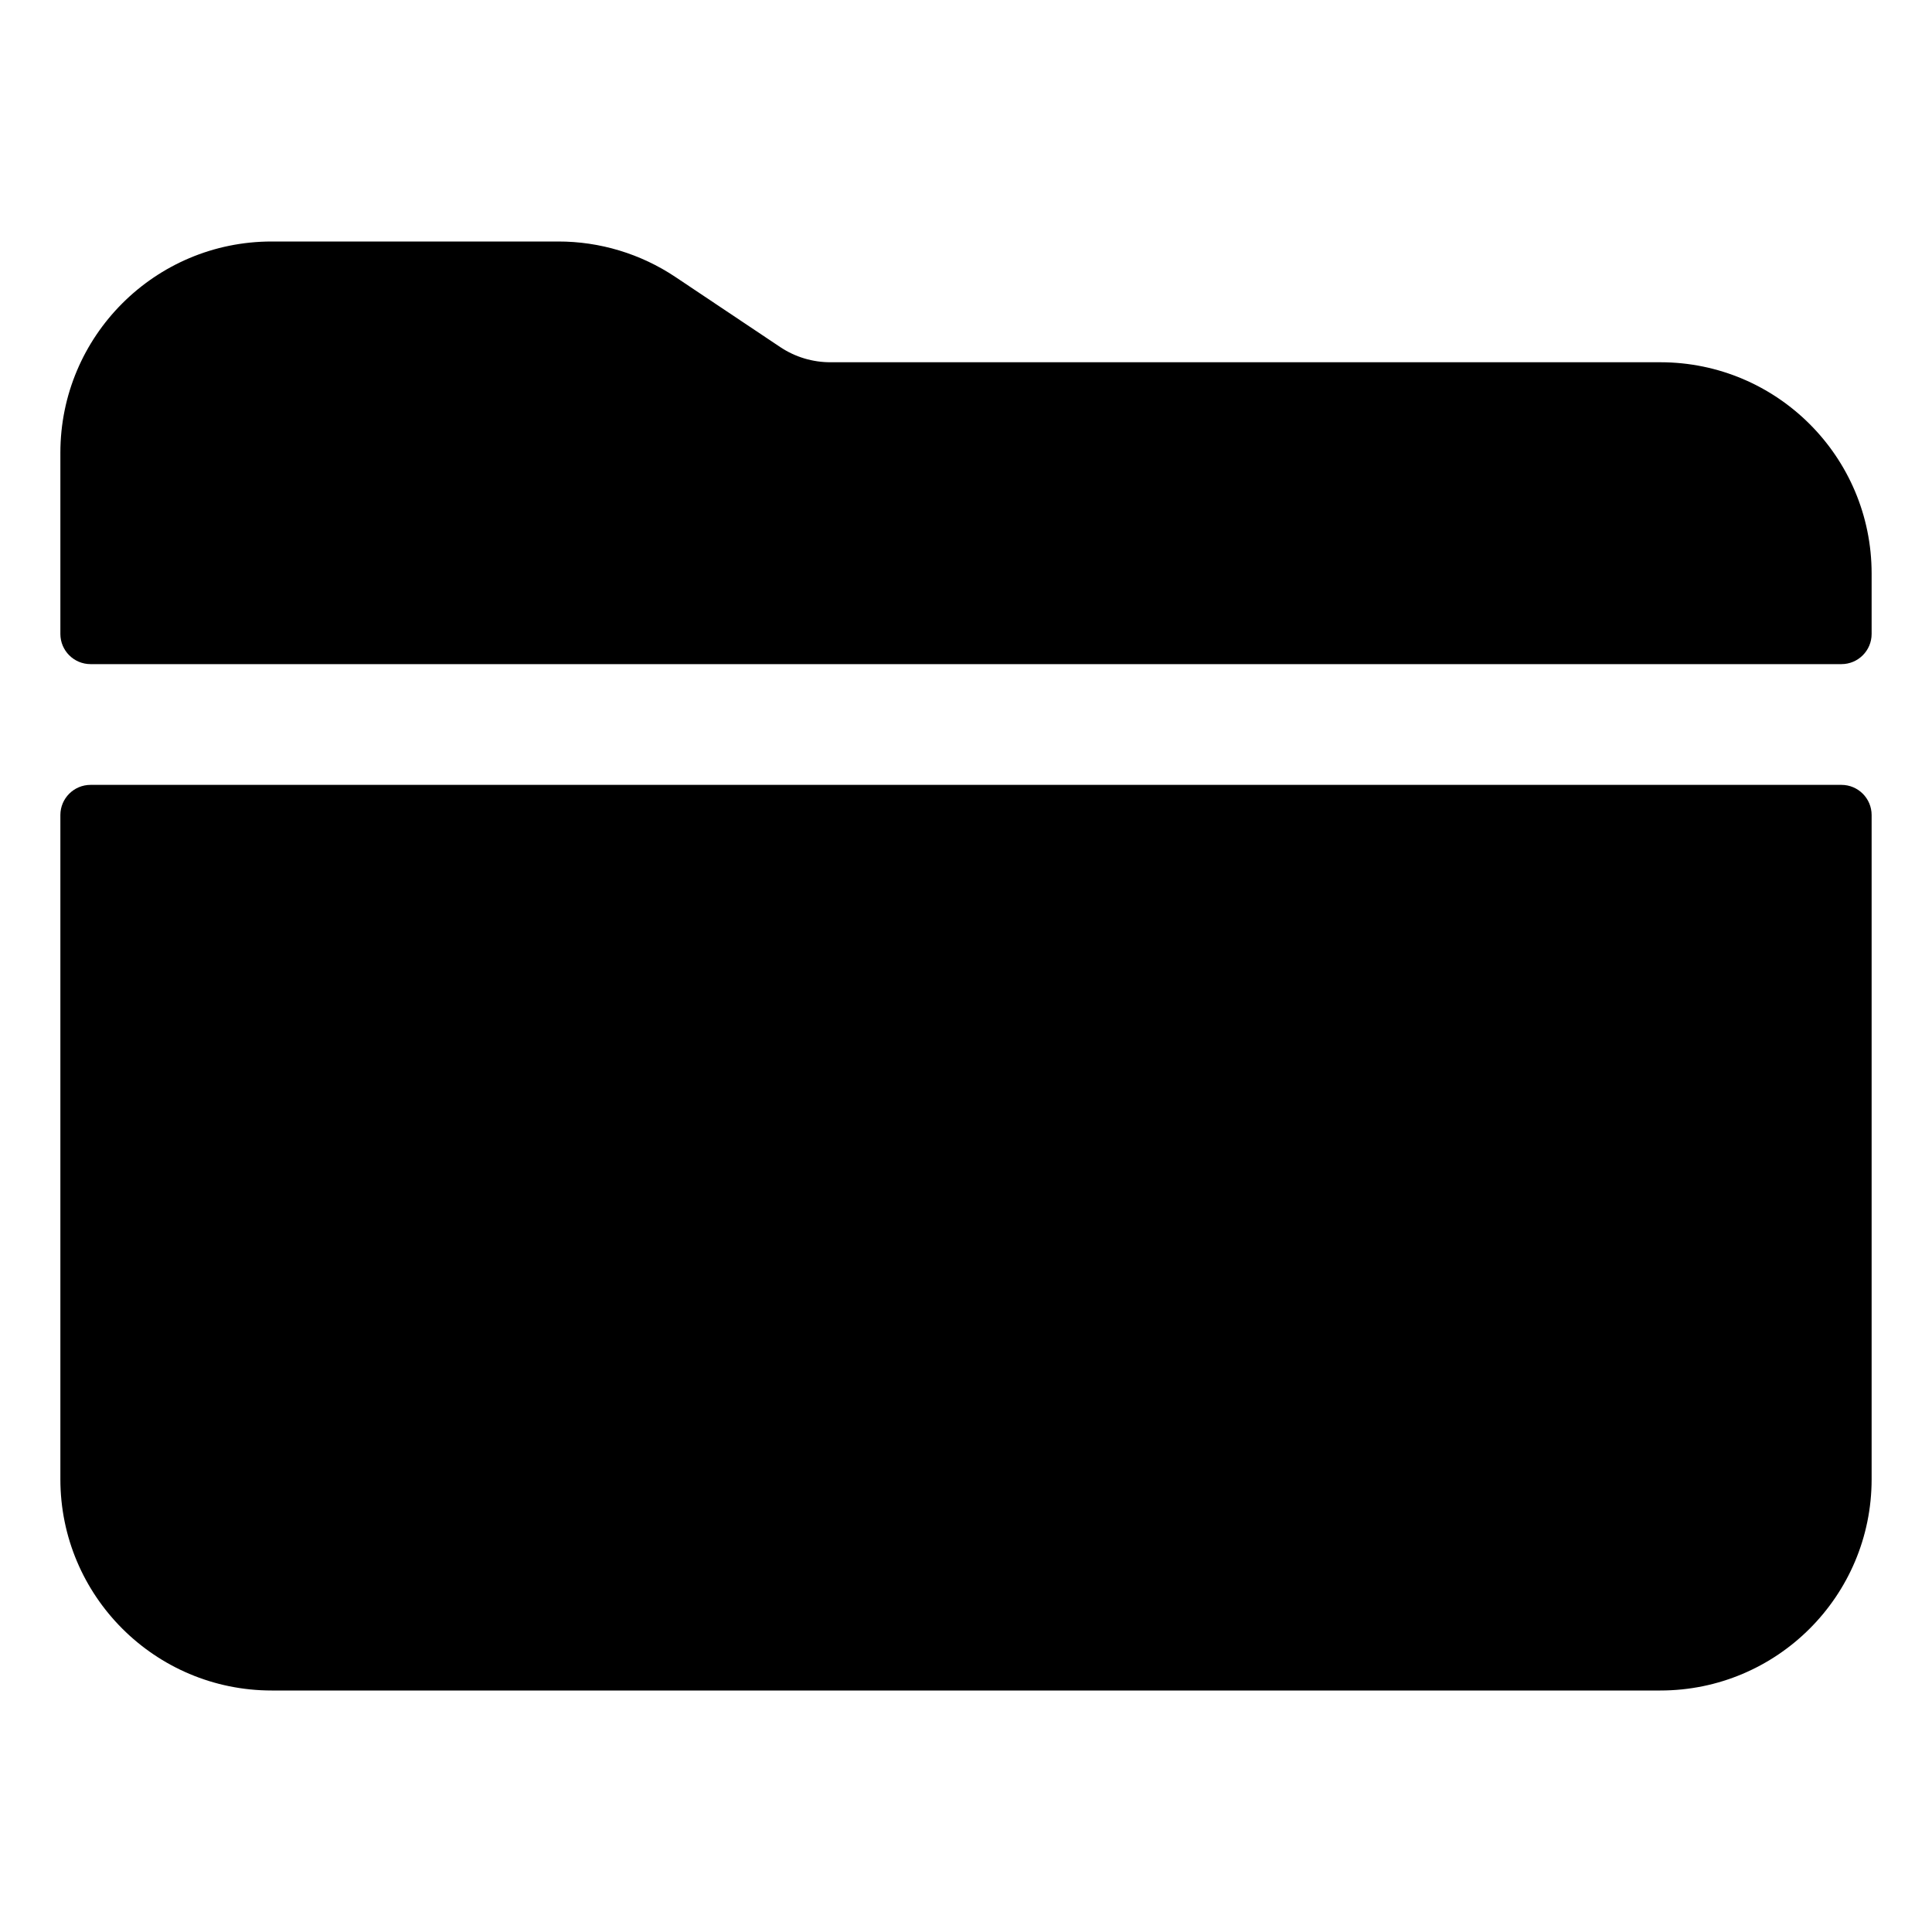
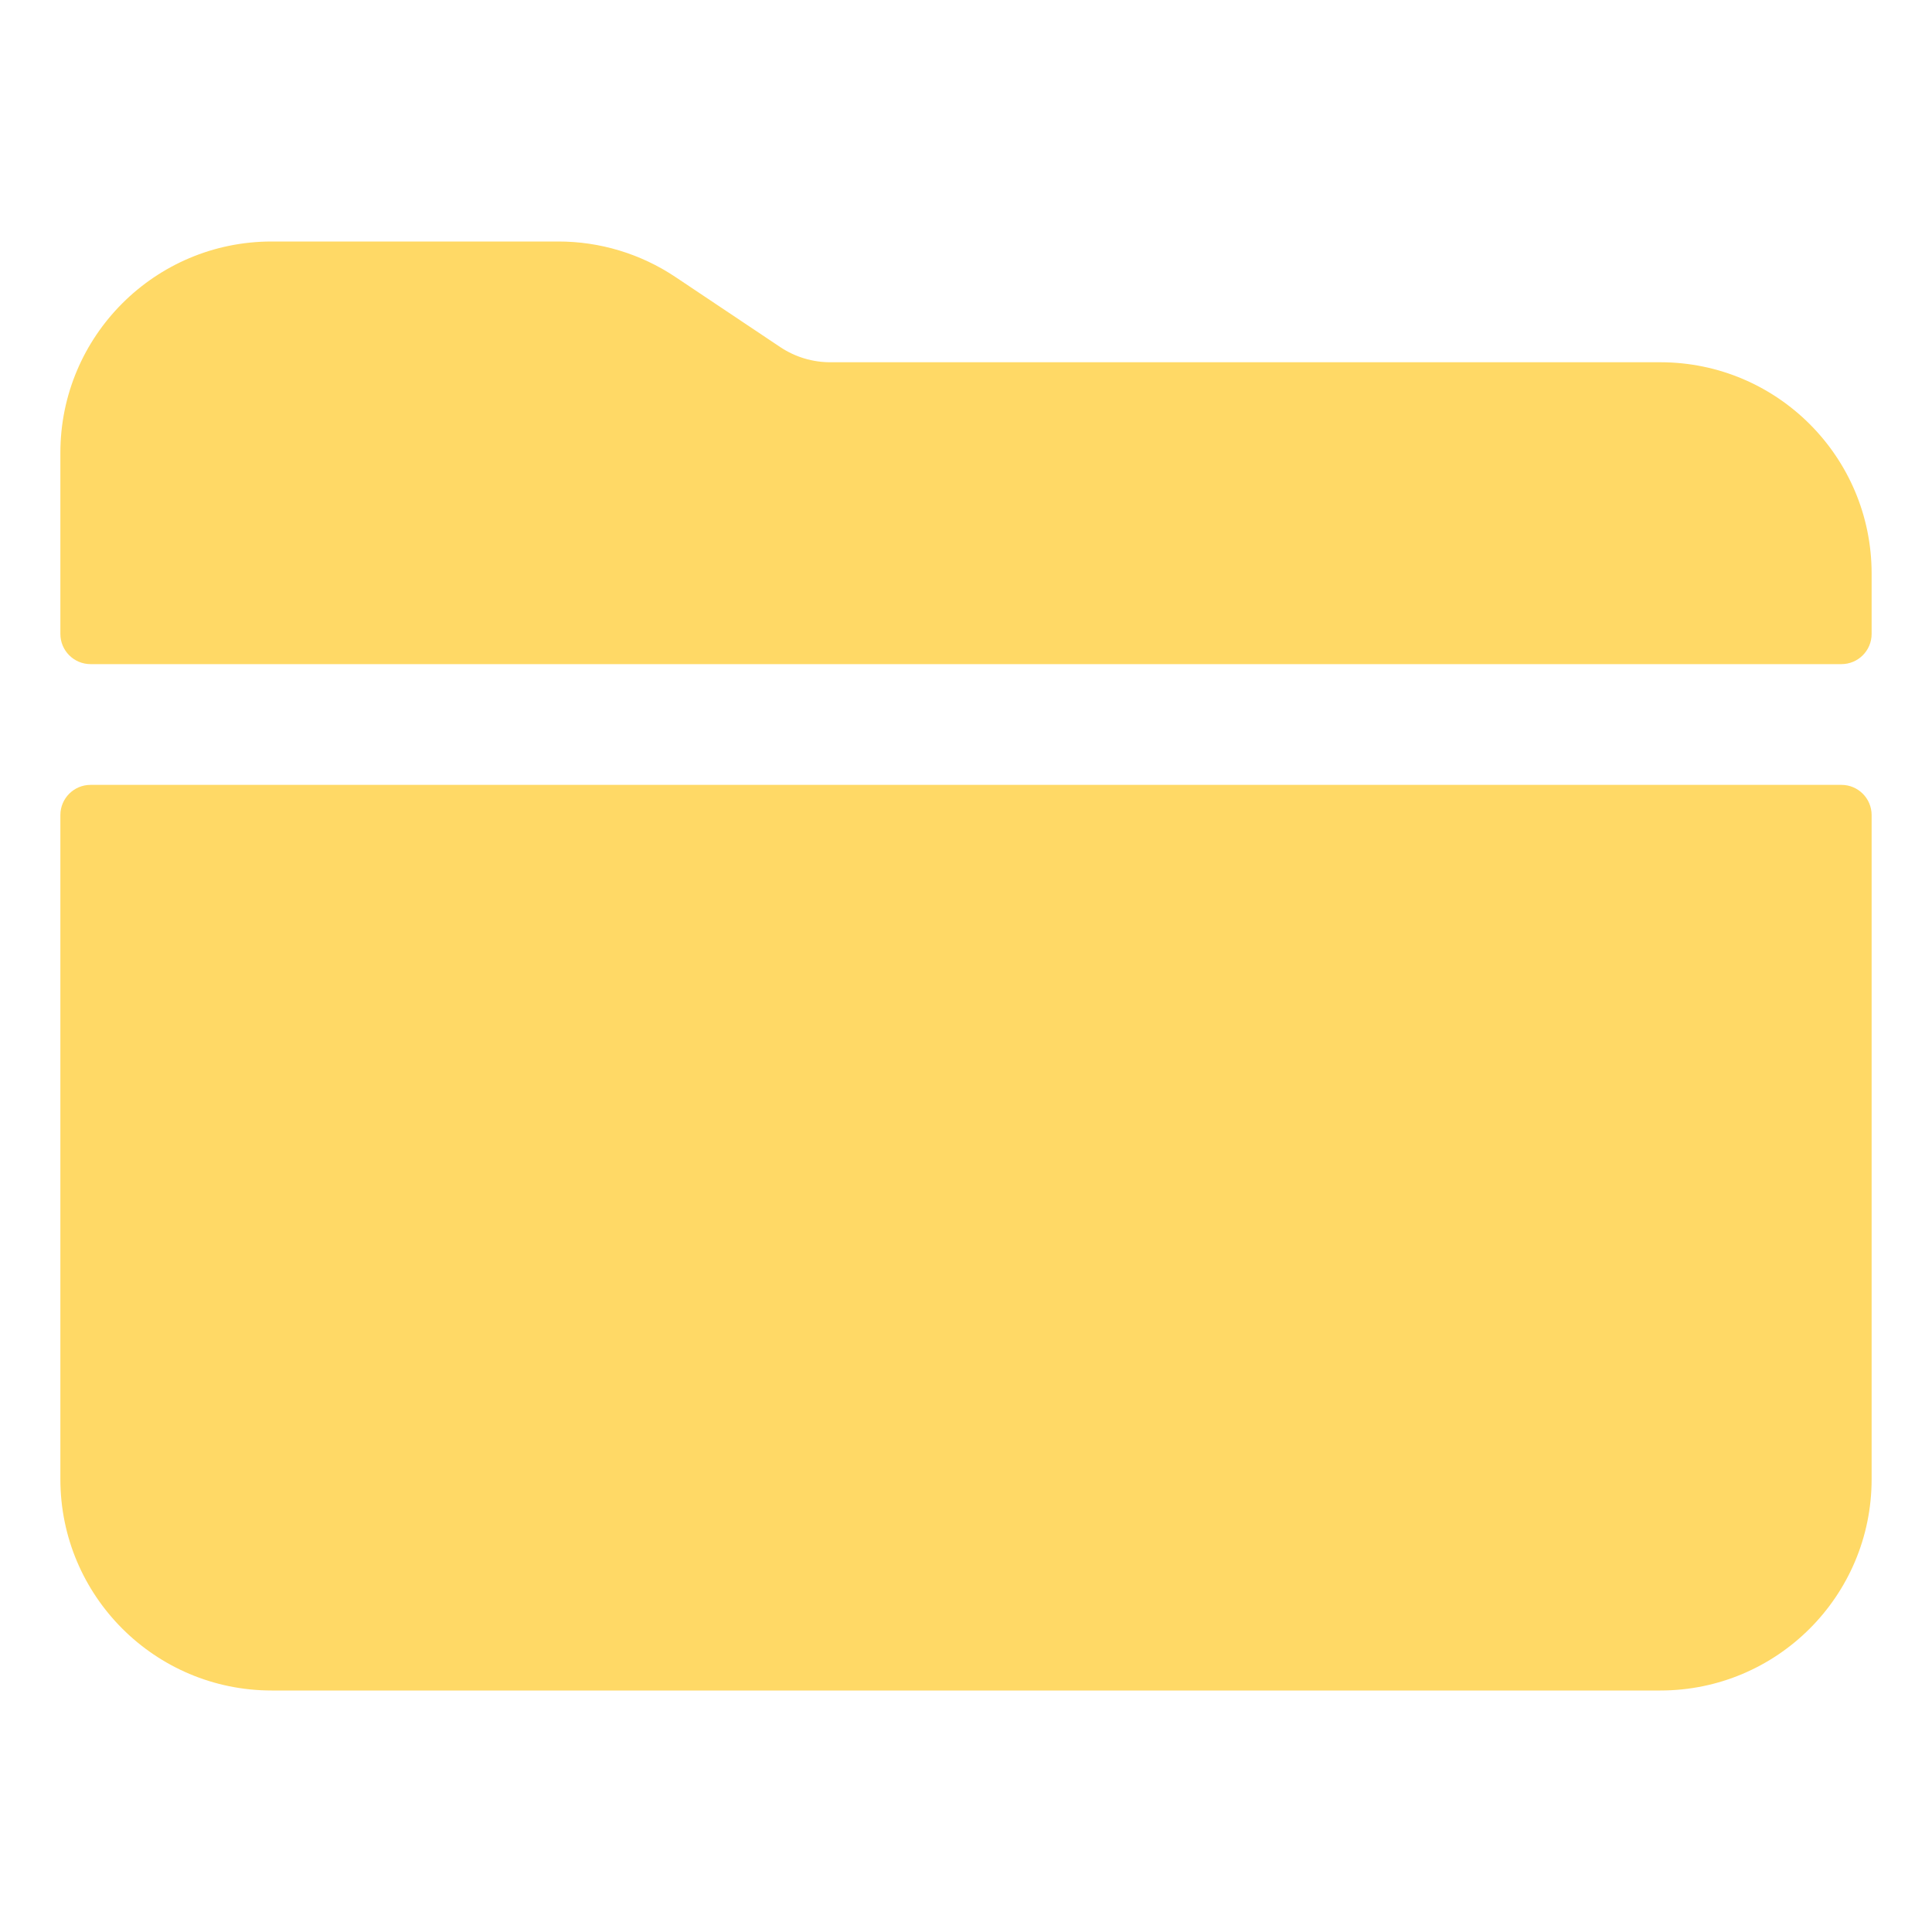
<svg xmlns="http://www.w3.org/2000/svg" width="512" height="512" viewBox="0 0 512 512">
-   <path d="M496,152a56,56,0,0,0-56-56H220.11a23.89,23.89,0,0,1-13.31-4L179,73.41A55.77,55.77,0,0,0,147.89,64H72a56,56,0,0,0-56,56v48a8,8,0,0,0,8,8H488a8,8,0,0,0,8-8Z" />
-   <path d="M16,392a56,56,0,0,0,56,56H440a56,56,0,0,0,56-56V216a8,8,0,0,0-8-8H24a8,8,0,0,0-8,8Z" />
+   <path d="M496,152a56,56,0,0,0-56-56H220.11a23.89,23.89,0,0,1-13.31-4L179,73.41A55.77,55.77,0,0,0,147.89,64H72a56,56,0,0,0-56,56v48a8,8,0,0,0,8,8H488a8,8,0,0,0,8-8Z" style="fill:rgb(255, 217, 102);fill-rule:nonzero;" />
+   <path d="M16,392a56,56,0,0,0,56,56H440a56,56,0,0,0,56-56V216a8,8,0,0,0-8-8H24a8,8,0,0,0-8,8Z" style="fill:rgb(255, 217, 102);fill-rule:nonzero;" />
</svg>
